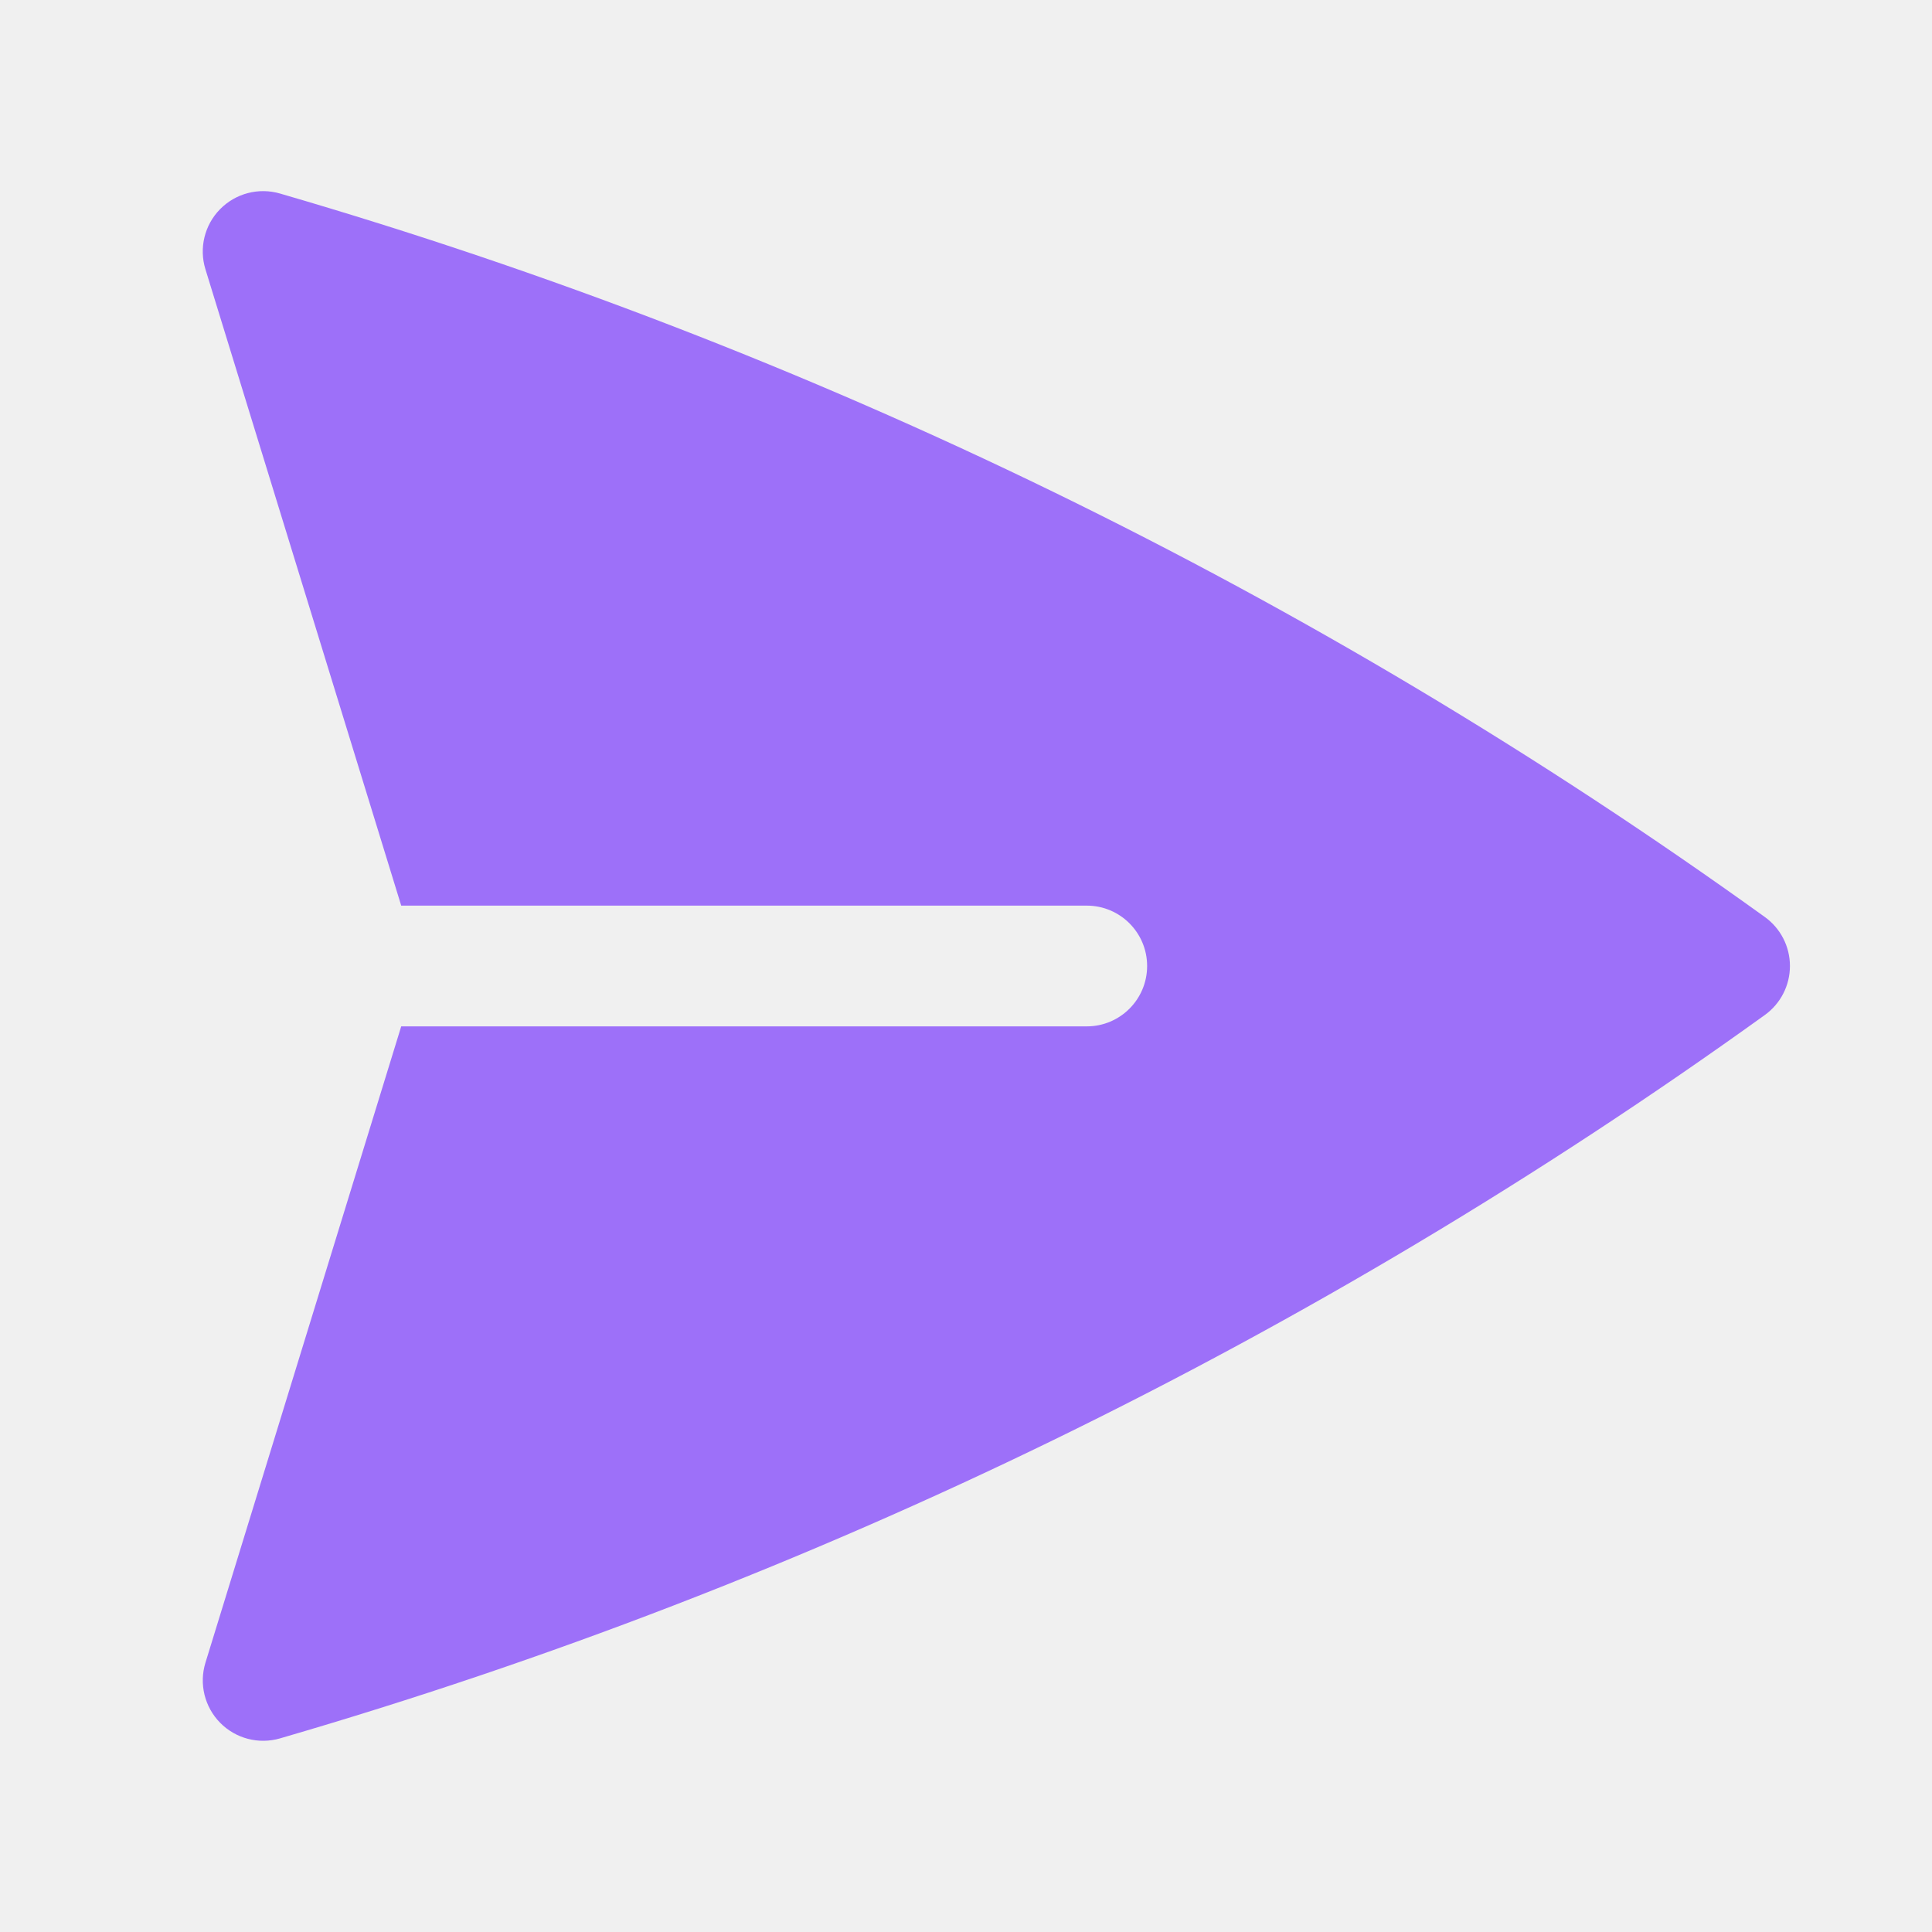
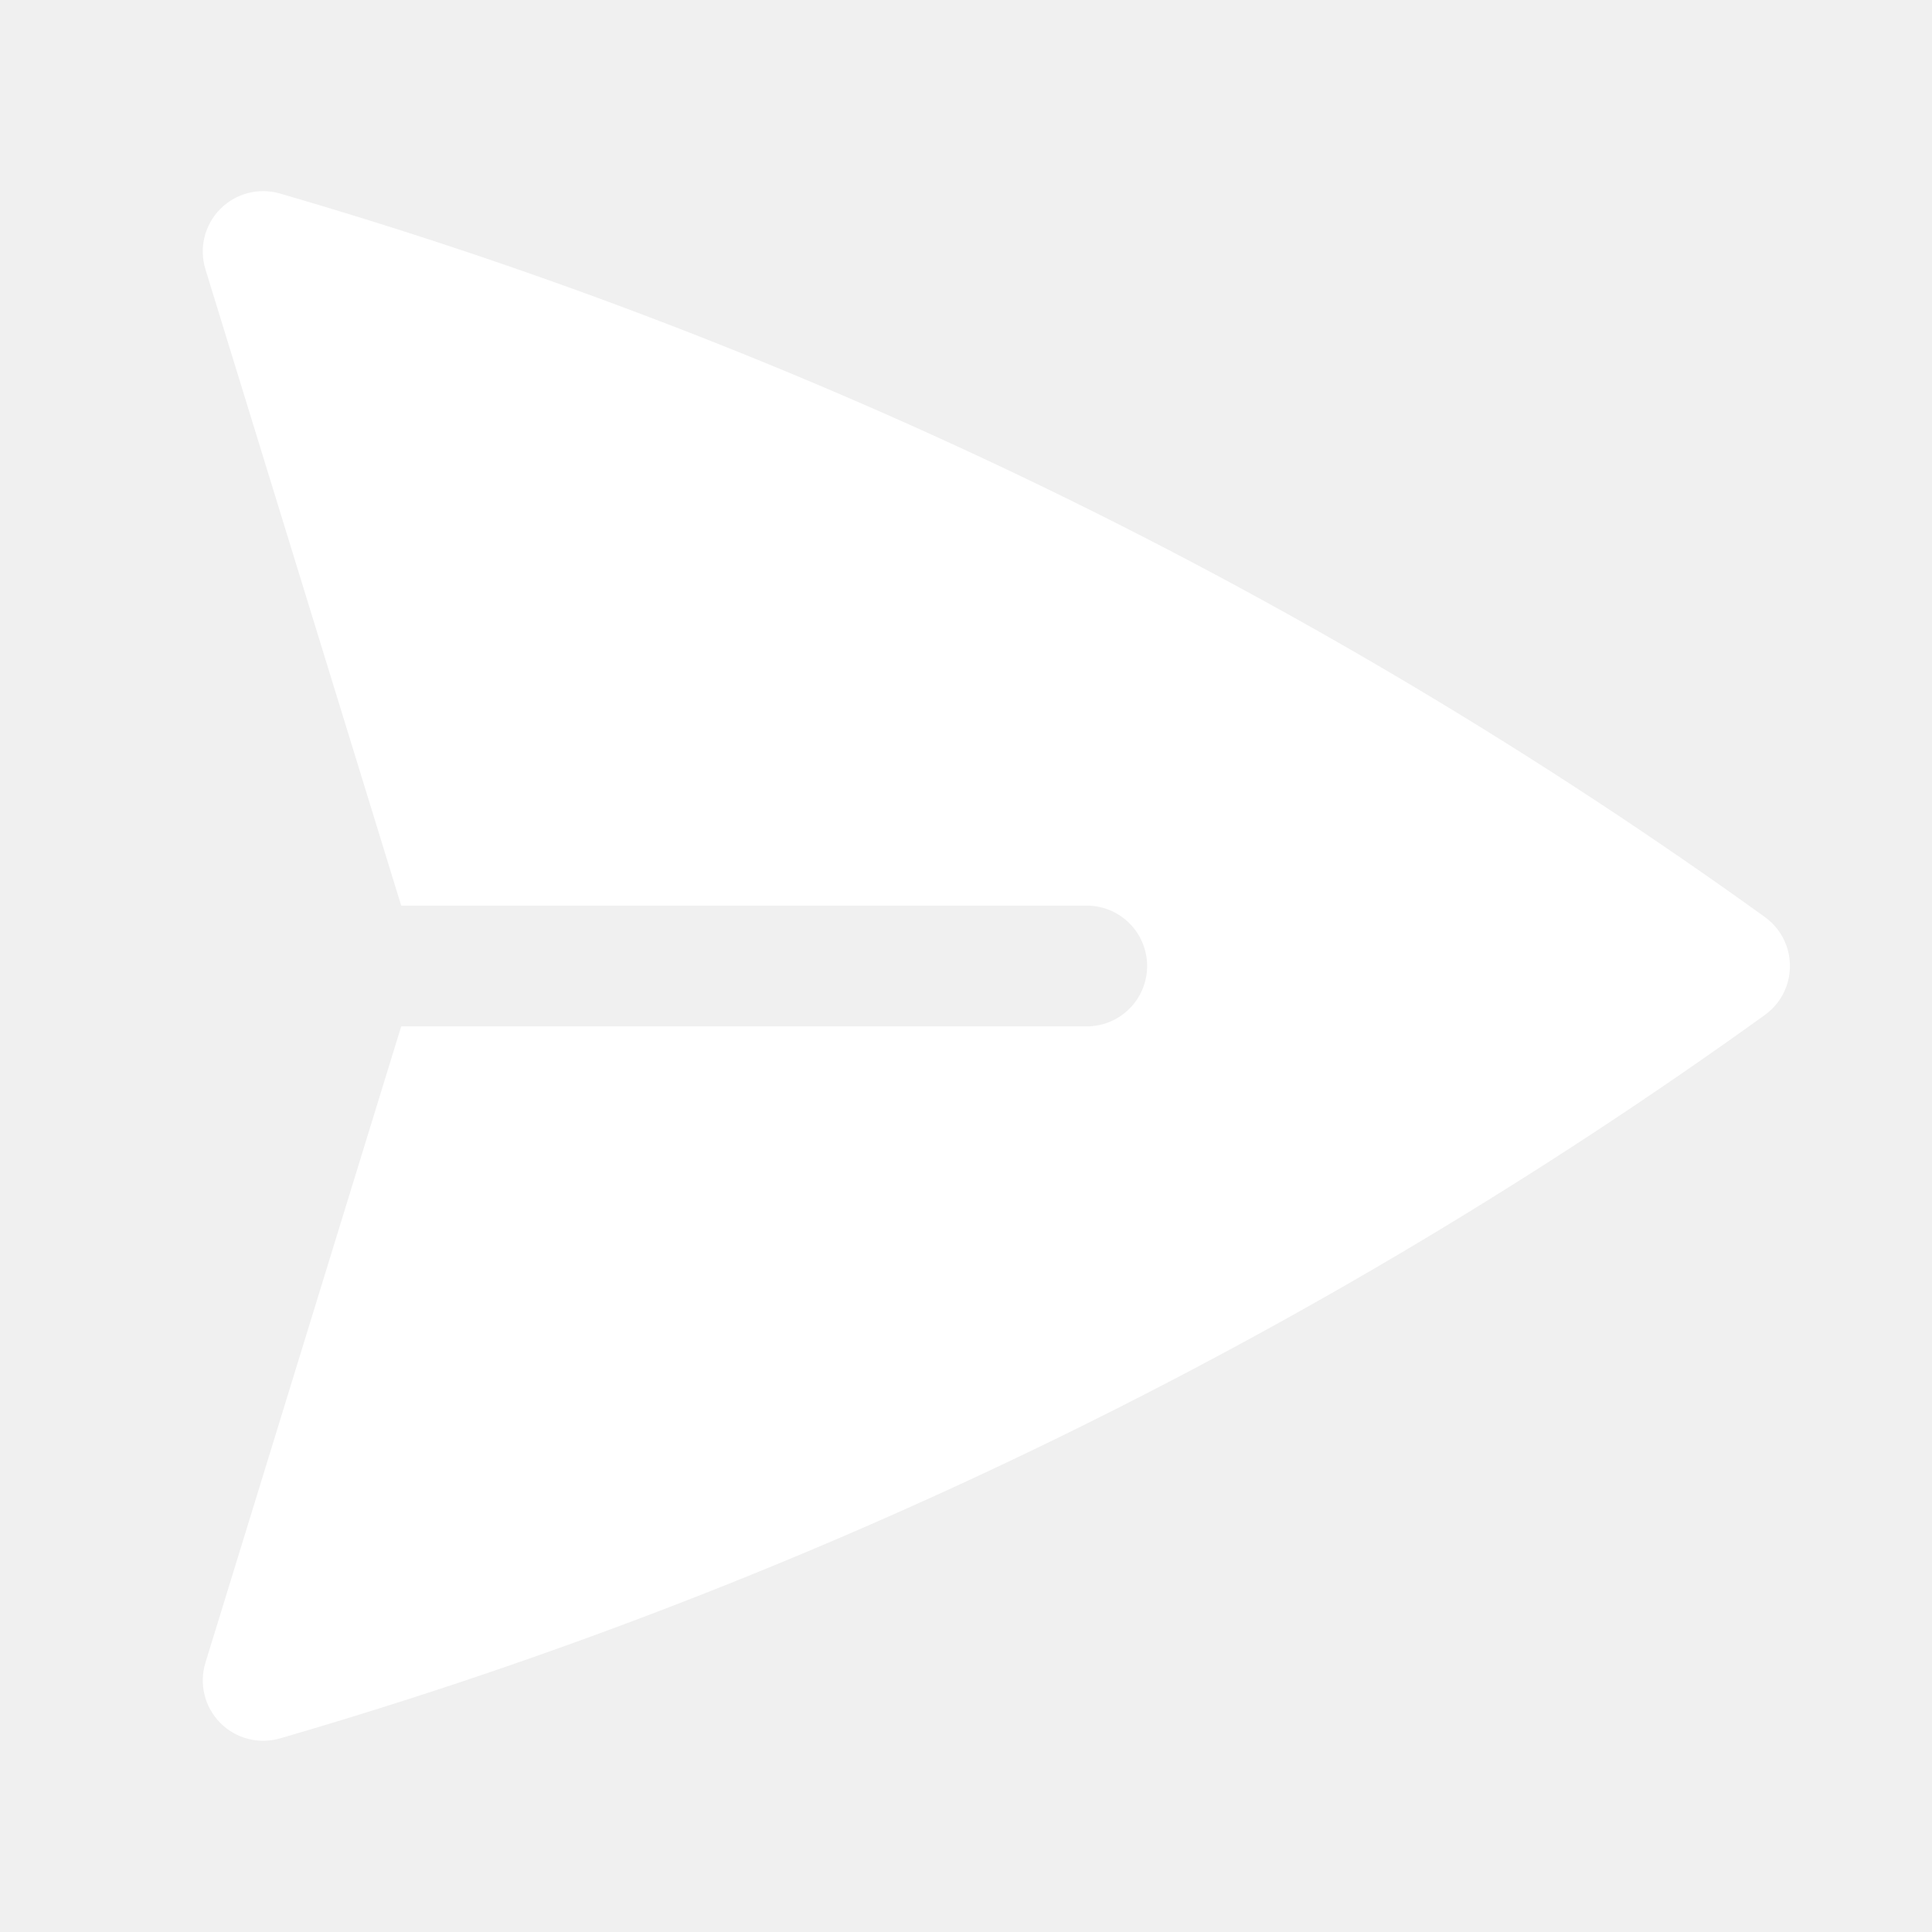
- <svg xmlns="http://www.w3.org/2000/svg" width="24" height="24" viewBox="0 0 24 24" fill="#9D70F9" className="size-6">
+ <svg xmlns="http://www.w3.org/2000/svg" width="24" height="24" viewBox="0 0 24 24" fill="white" className="size-6">
  <path d="M3.478 2.404a.75.75 0 0 0-.926.941l2.432 7.905H13.5a.75.75 0 0 1 0 1.5H4.984l-2.432 7.905a.75.75 0 0 0 .926.94 60.519 60.519 0 0 0 18.445-8.986.75.75 0 0 0 0-1.218A60.517 60.517 0 0 0 3.478 2.404Z" />
</svg>
